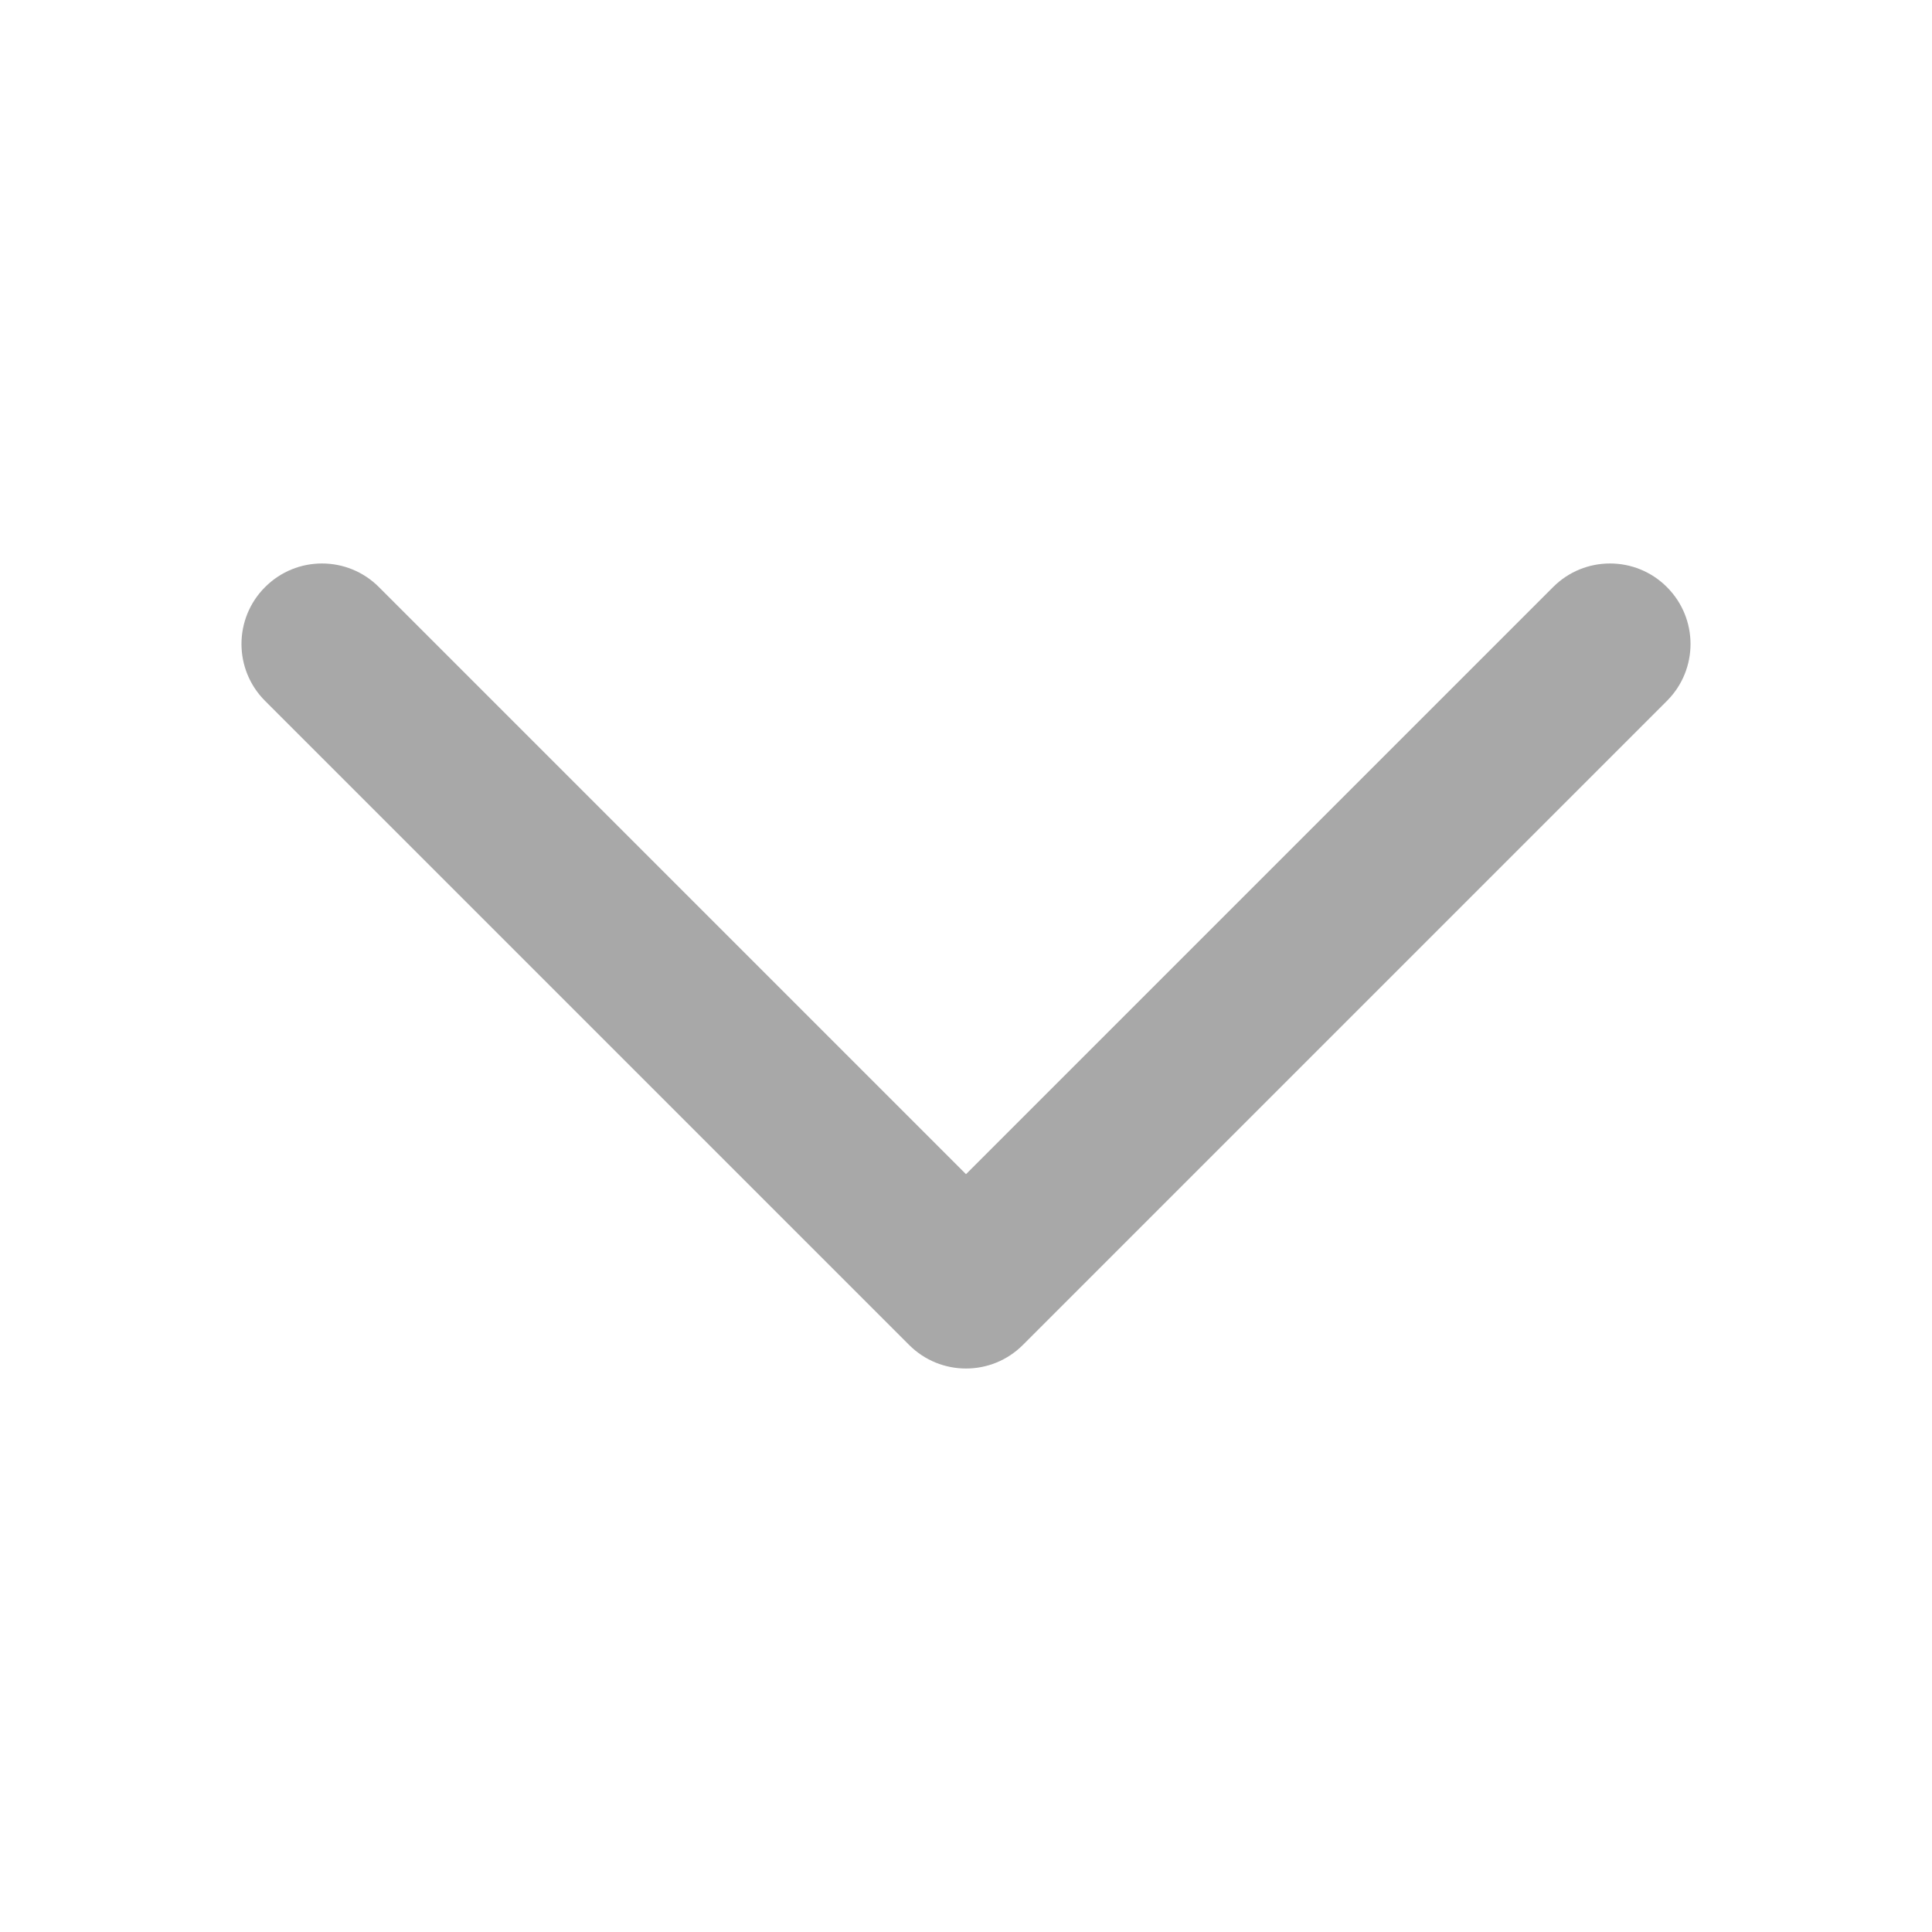
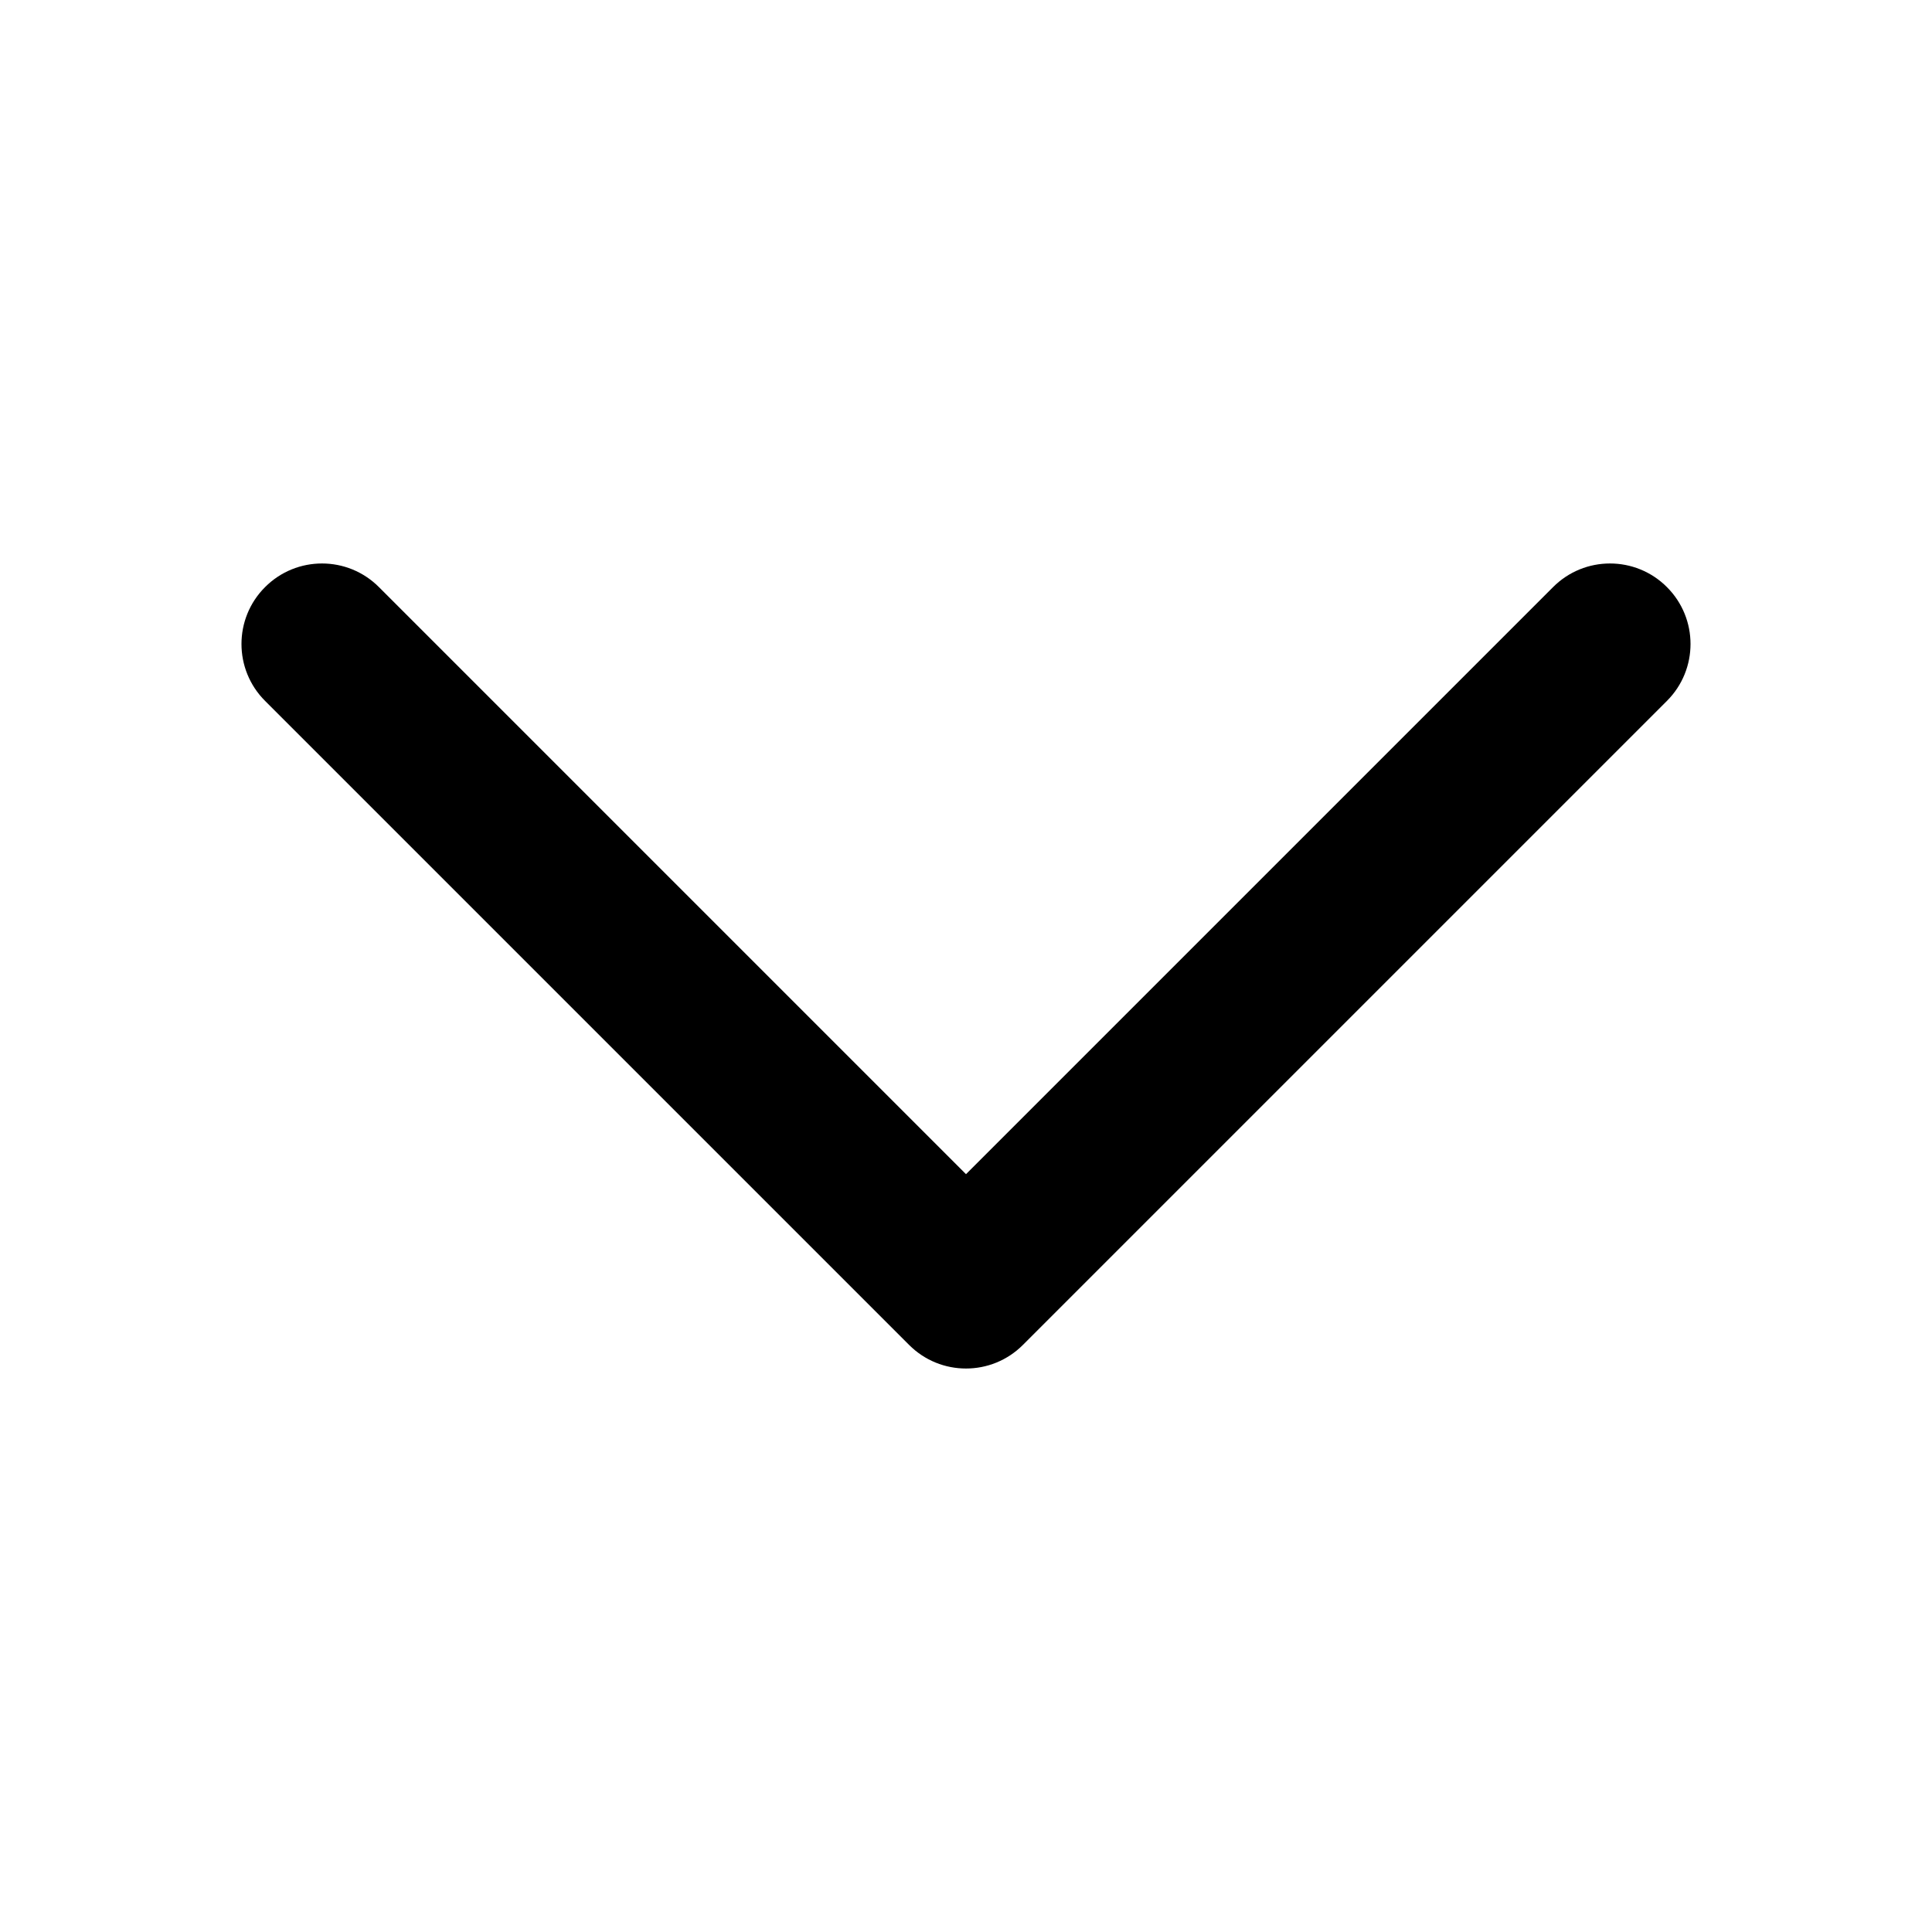
- <svg xmlns="http://www.w3.org/2000/svg" width="24" height="24" viewBox="0 0 24 24" fill="none">
-   <path fill-rule="evenodd" clip-rule="evenodd" d="M3.293 7.293C3.683 6.902 4.317 6.902 4.707 7.293L12 14.586L19.293 7.293C19.683 6.902 20.317 6.902 20.707 7.293C21.098 7.683 21.098 8.317 20.707 8.707L12.707 16.707C12.317 17.098 11.683 17.098 11.293 16.707L3.293 8.707C2.902 8.317 2.902 7.683 3.293 7.293Z" fill="#A8A8A8" />
+ <svg xmlns="http://www.w3.org/2000/svg" width="24" height="24" viewBox="0 0 24 24" fill="currentColor">
+   <path fill-rule="evenodd" clip-rule="evenodd" d="M3.293 7.293C3.683 6.902 4.317 6.902 4.707 7.293L12 14.586L19.293 7.293C19.683 6.902 20.317 6.902 20.707 7.293C21.098 7.683 21.098 8.317 20.707 8.707L12.707 16.707C12.317 17.098 11.683 17.098 11.293 16.707L3.293 8.707C2.902 8.317 2.902 7.683 3.293 7.293Z" fill="currentColor" />
</svg>
